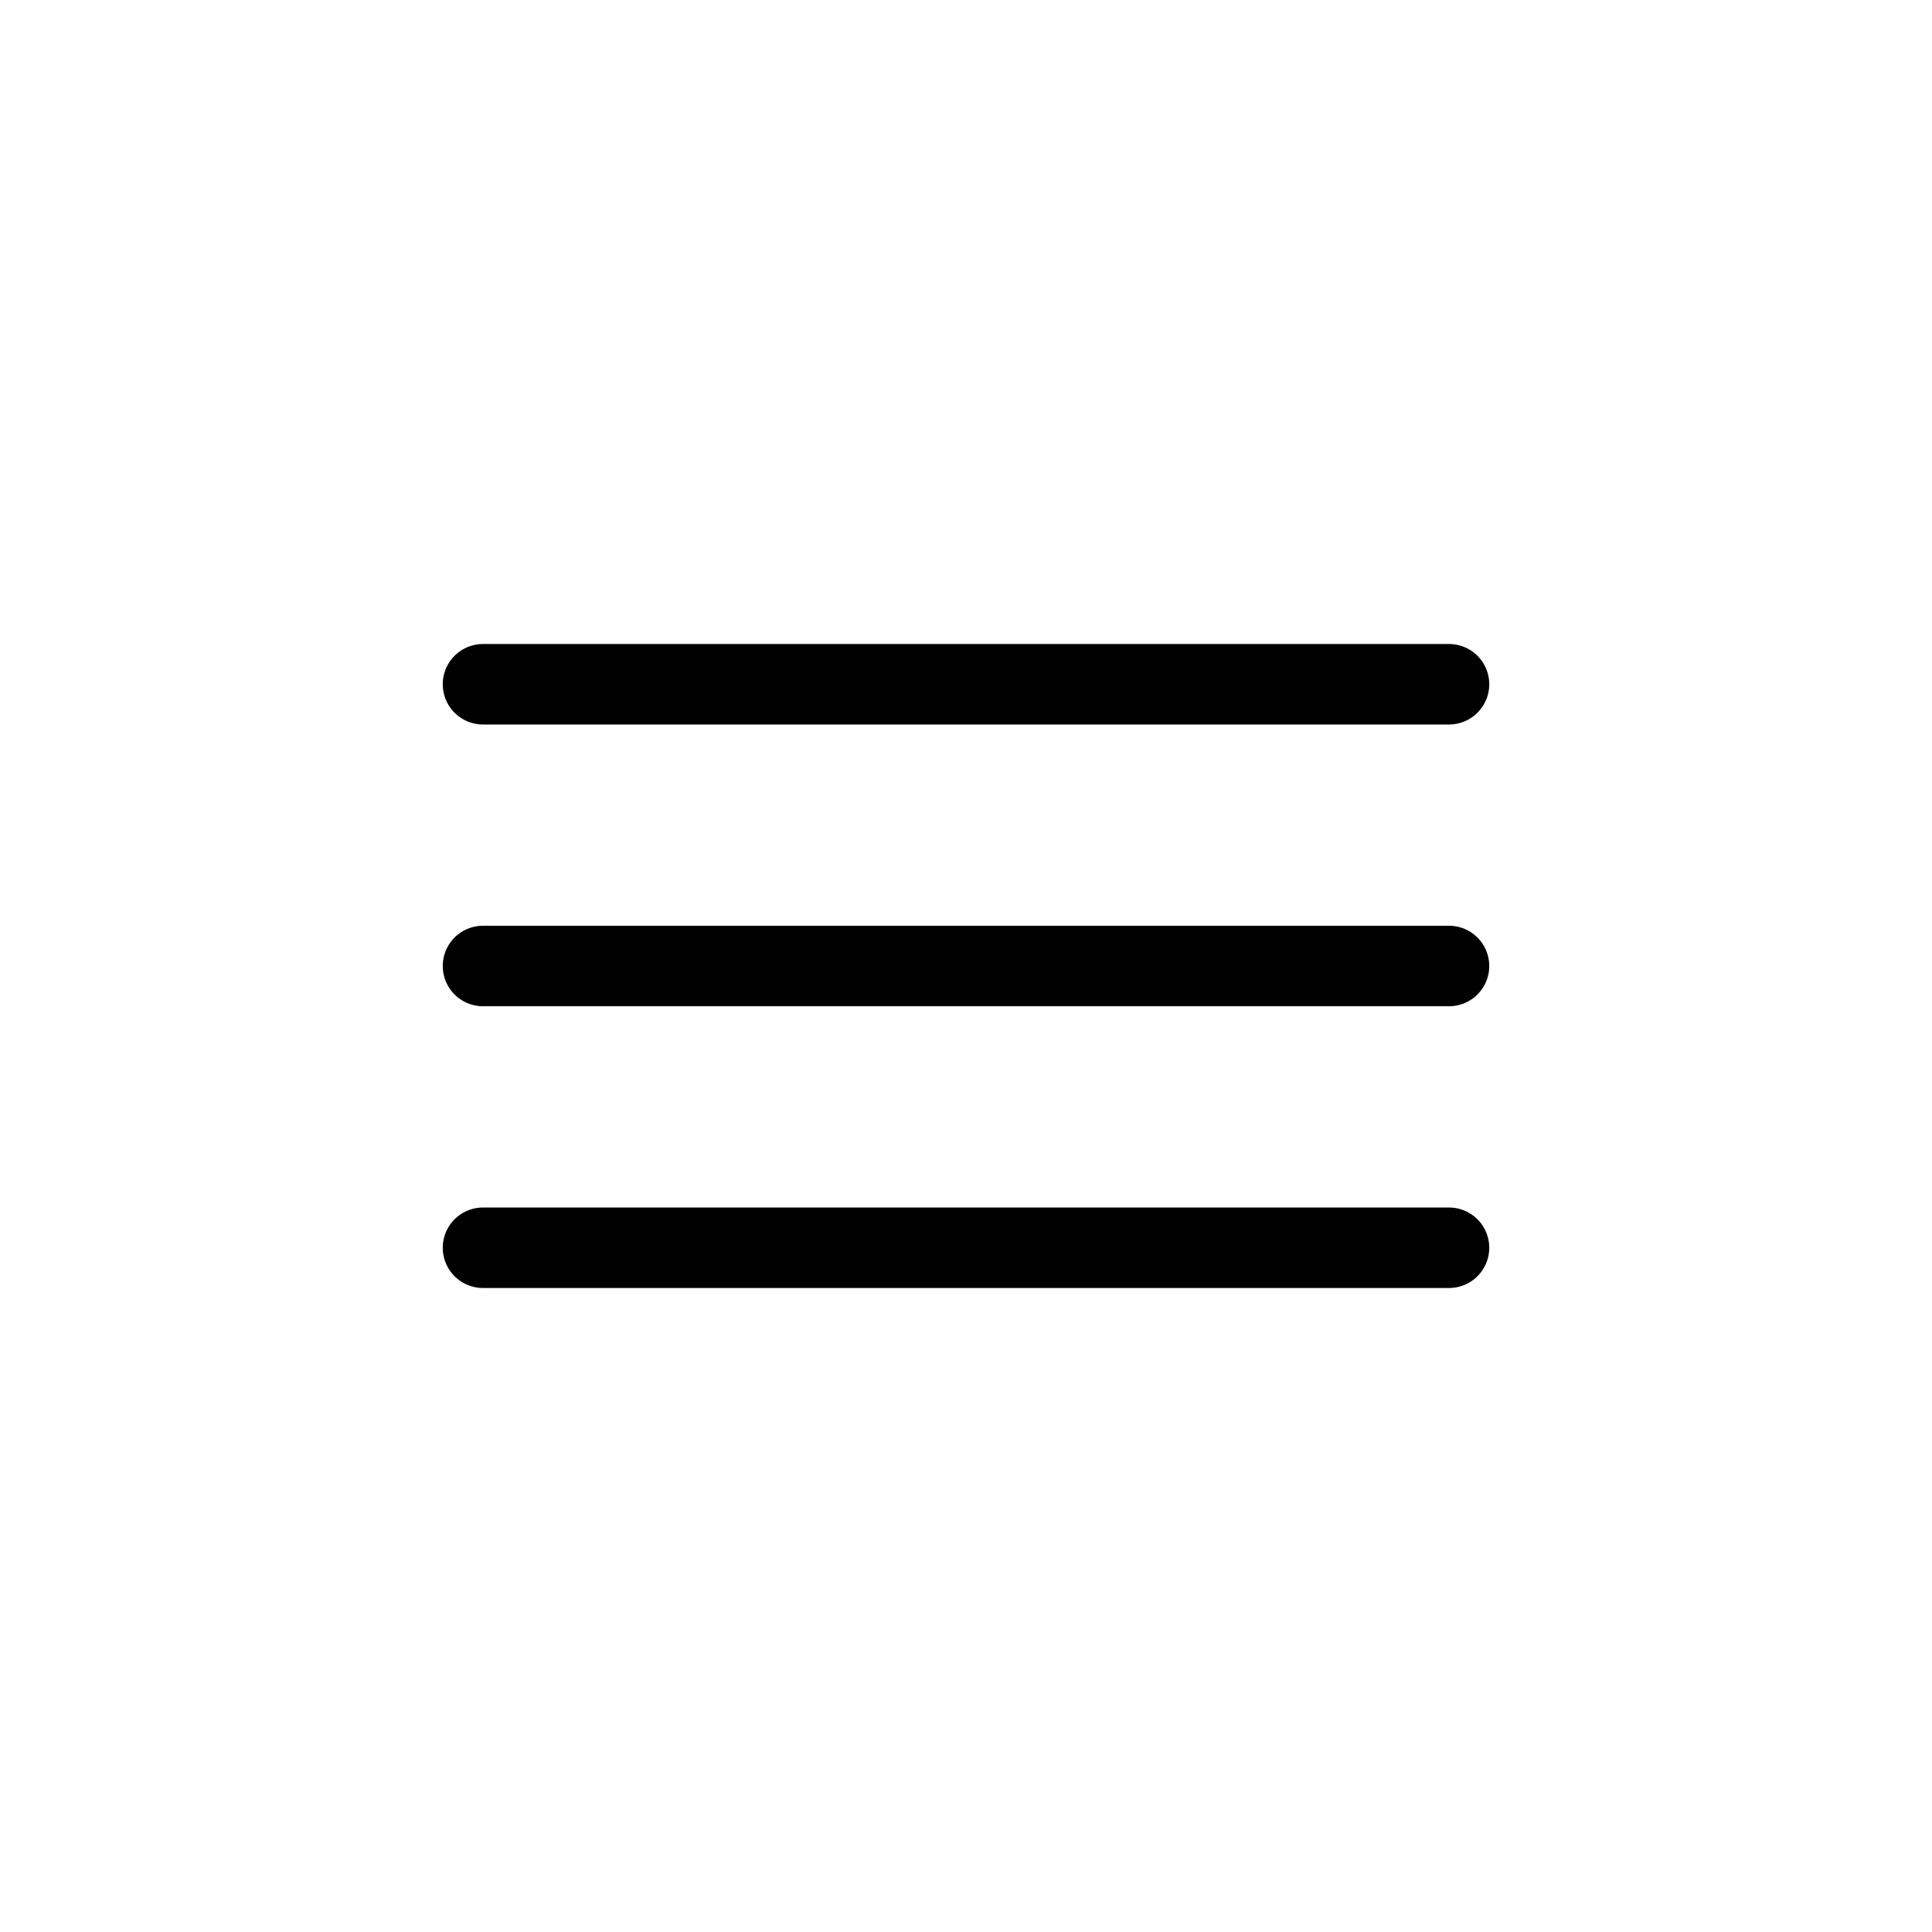
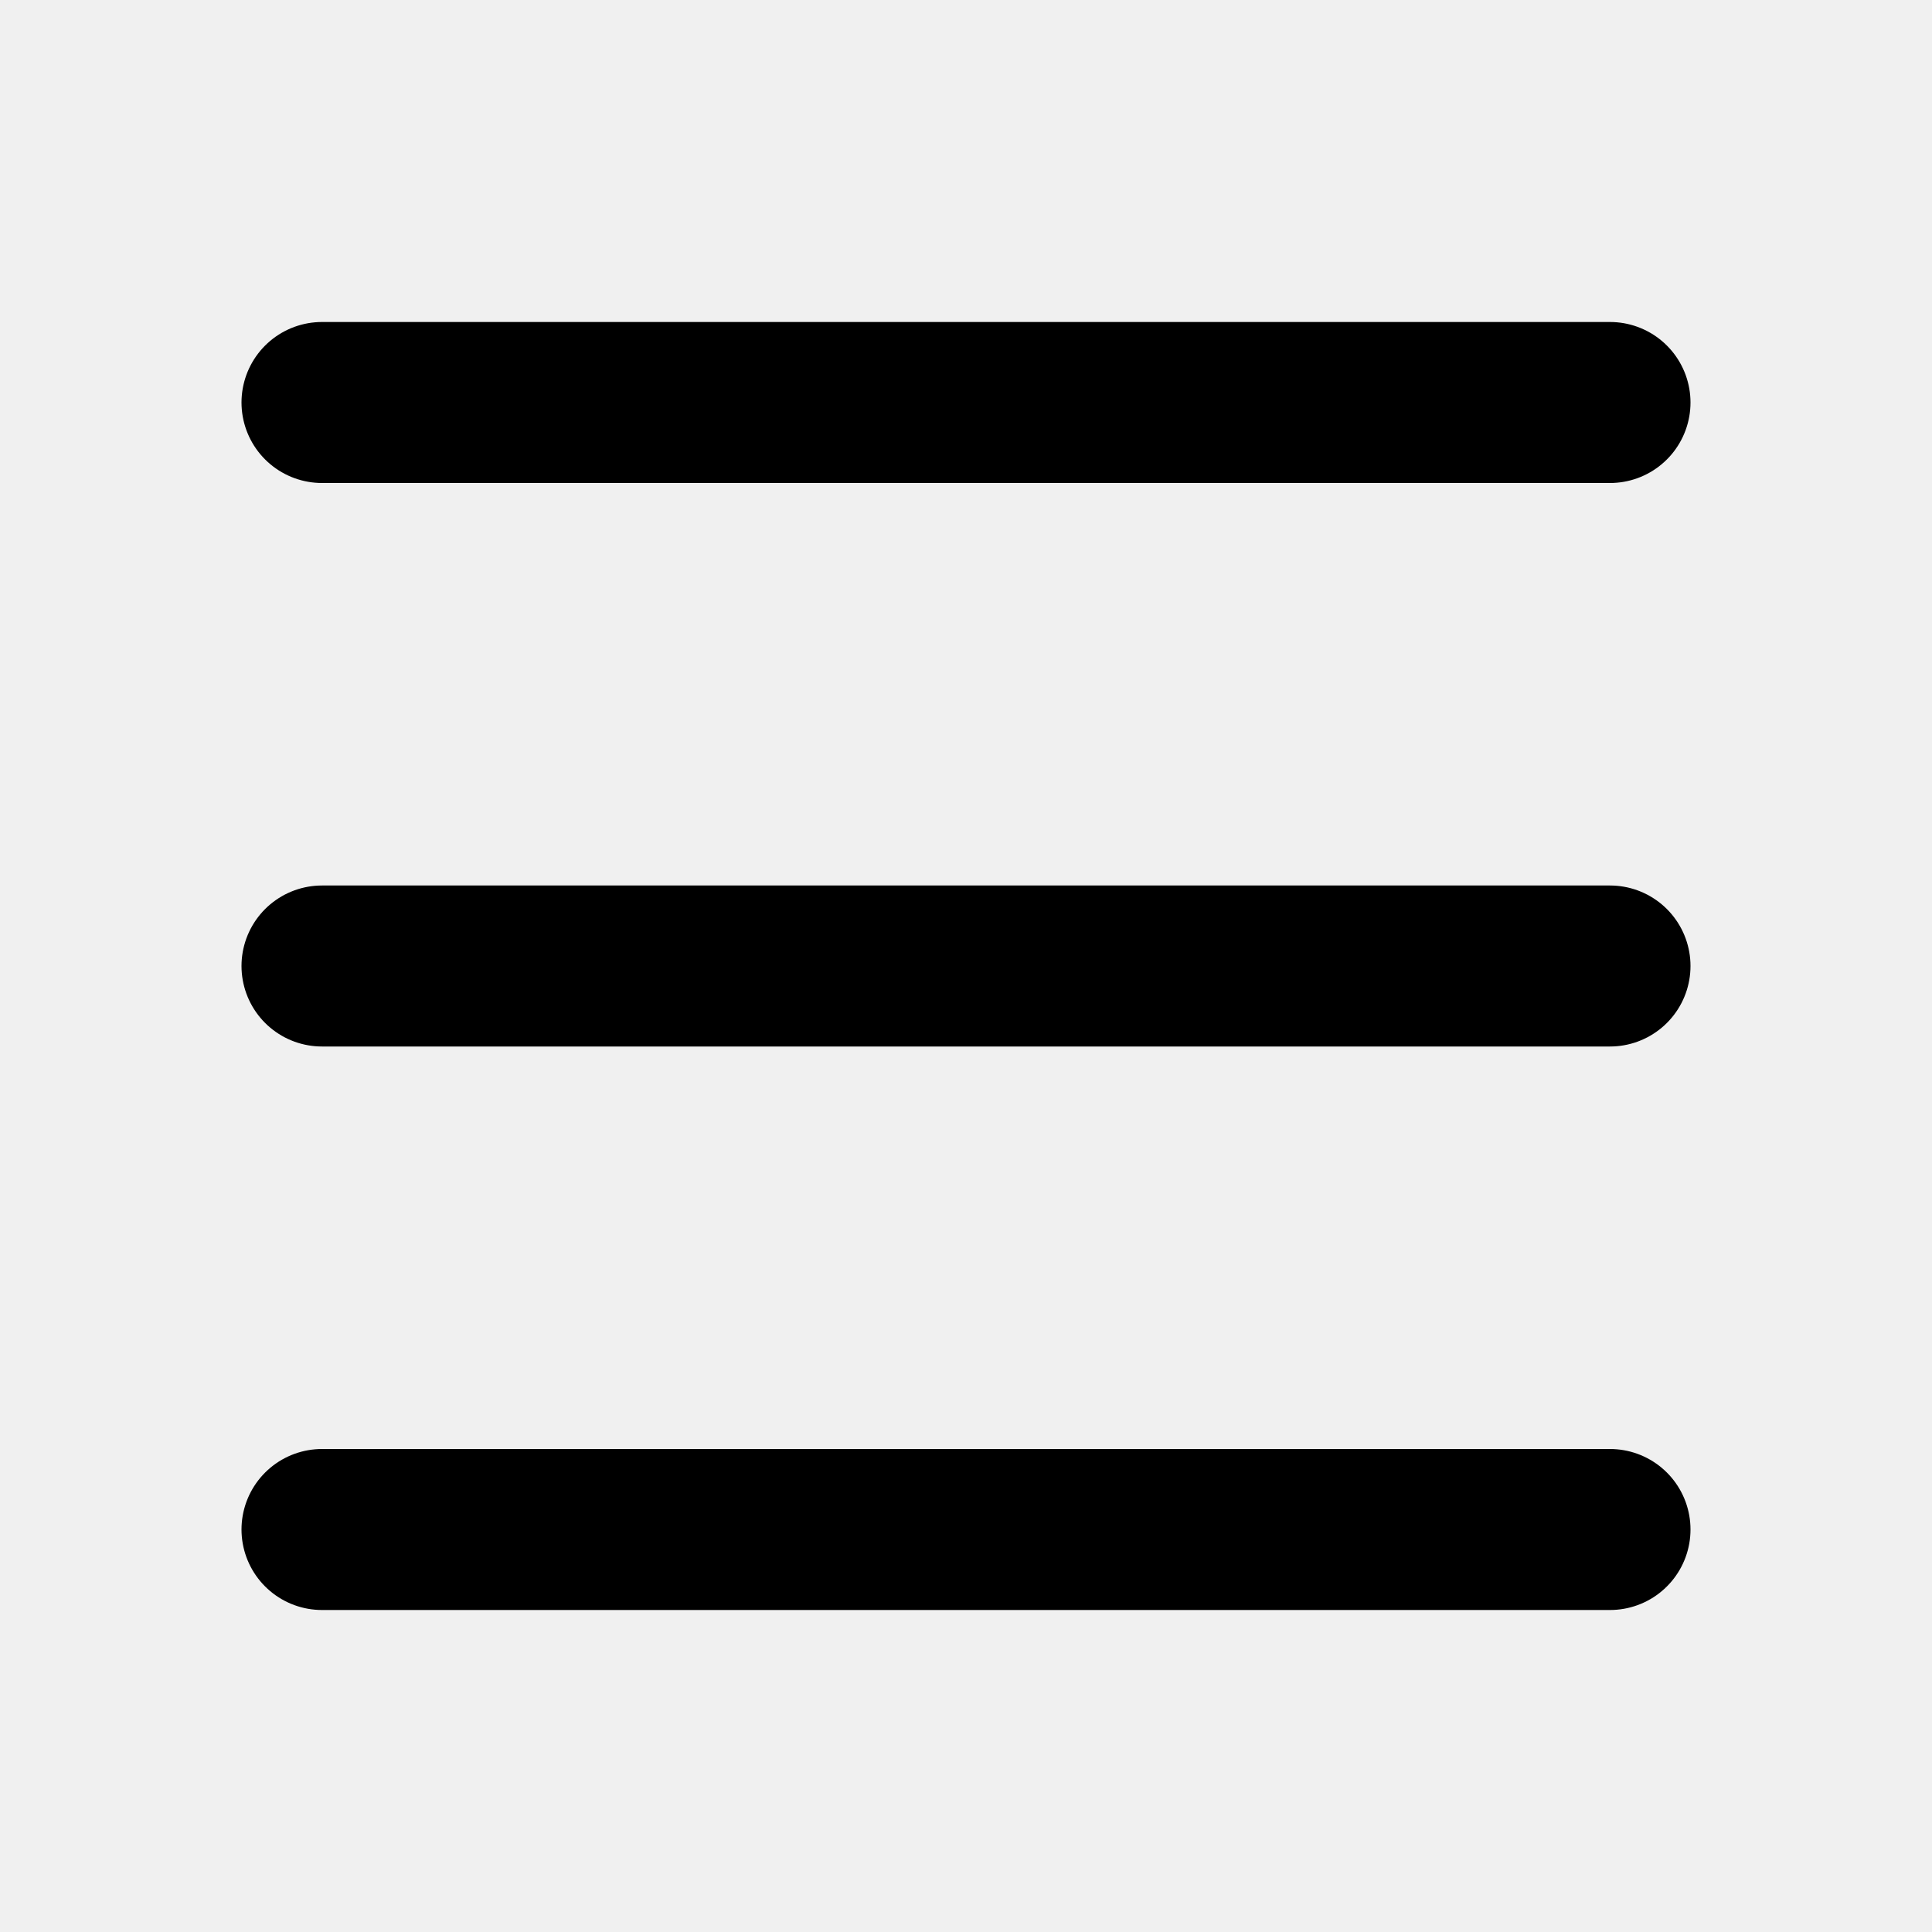
- <svg xmlns="http://www.w3.org/2000/svg" width="800px" height="800px" viewBox="0 0 24 24" fill="none">
-   <rect width="24" height="24" fill="white" />
-   <path d="M6 12H18" stroke="#000000" stroke-linecap="round" stroke-linejoin="round" />
-   <path d="M6 15.5H18" stroke="#000000" stroke-linecap="round" stroke-linejoin="round" />
-   <path d="M6 8.5H18" stroke="#000000" stroke-linecap="round" stroke-linejoin="round" />
+ <svg xmlns="http://www.w3.org/2000/svg" width="24" height="24" viewBox="0 0 24 24" fill="none" stroke="currentColor" stroke-width="2" stroke-linecap="round" stroke-linejoin="round" class="lucide lucide-menu-icon lucide-menu">
+   <path d="M4 5h16" />
+   <path d="M4 12h16" />
+   <path d="M4 19h16" />
</svg>
